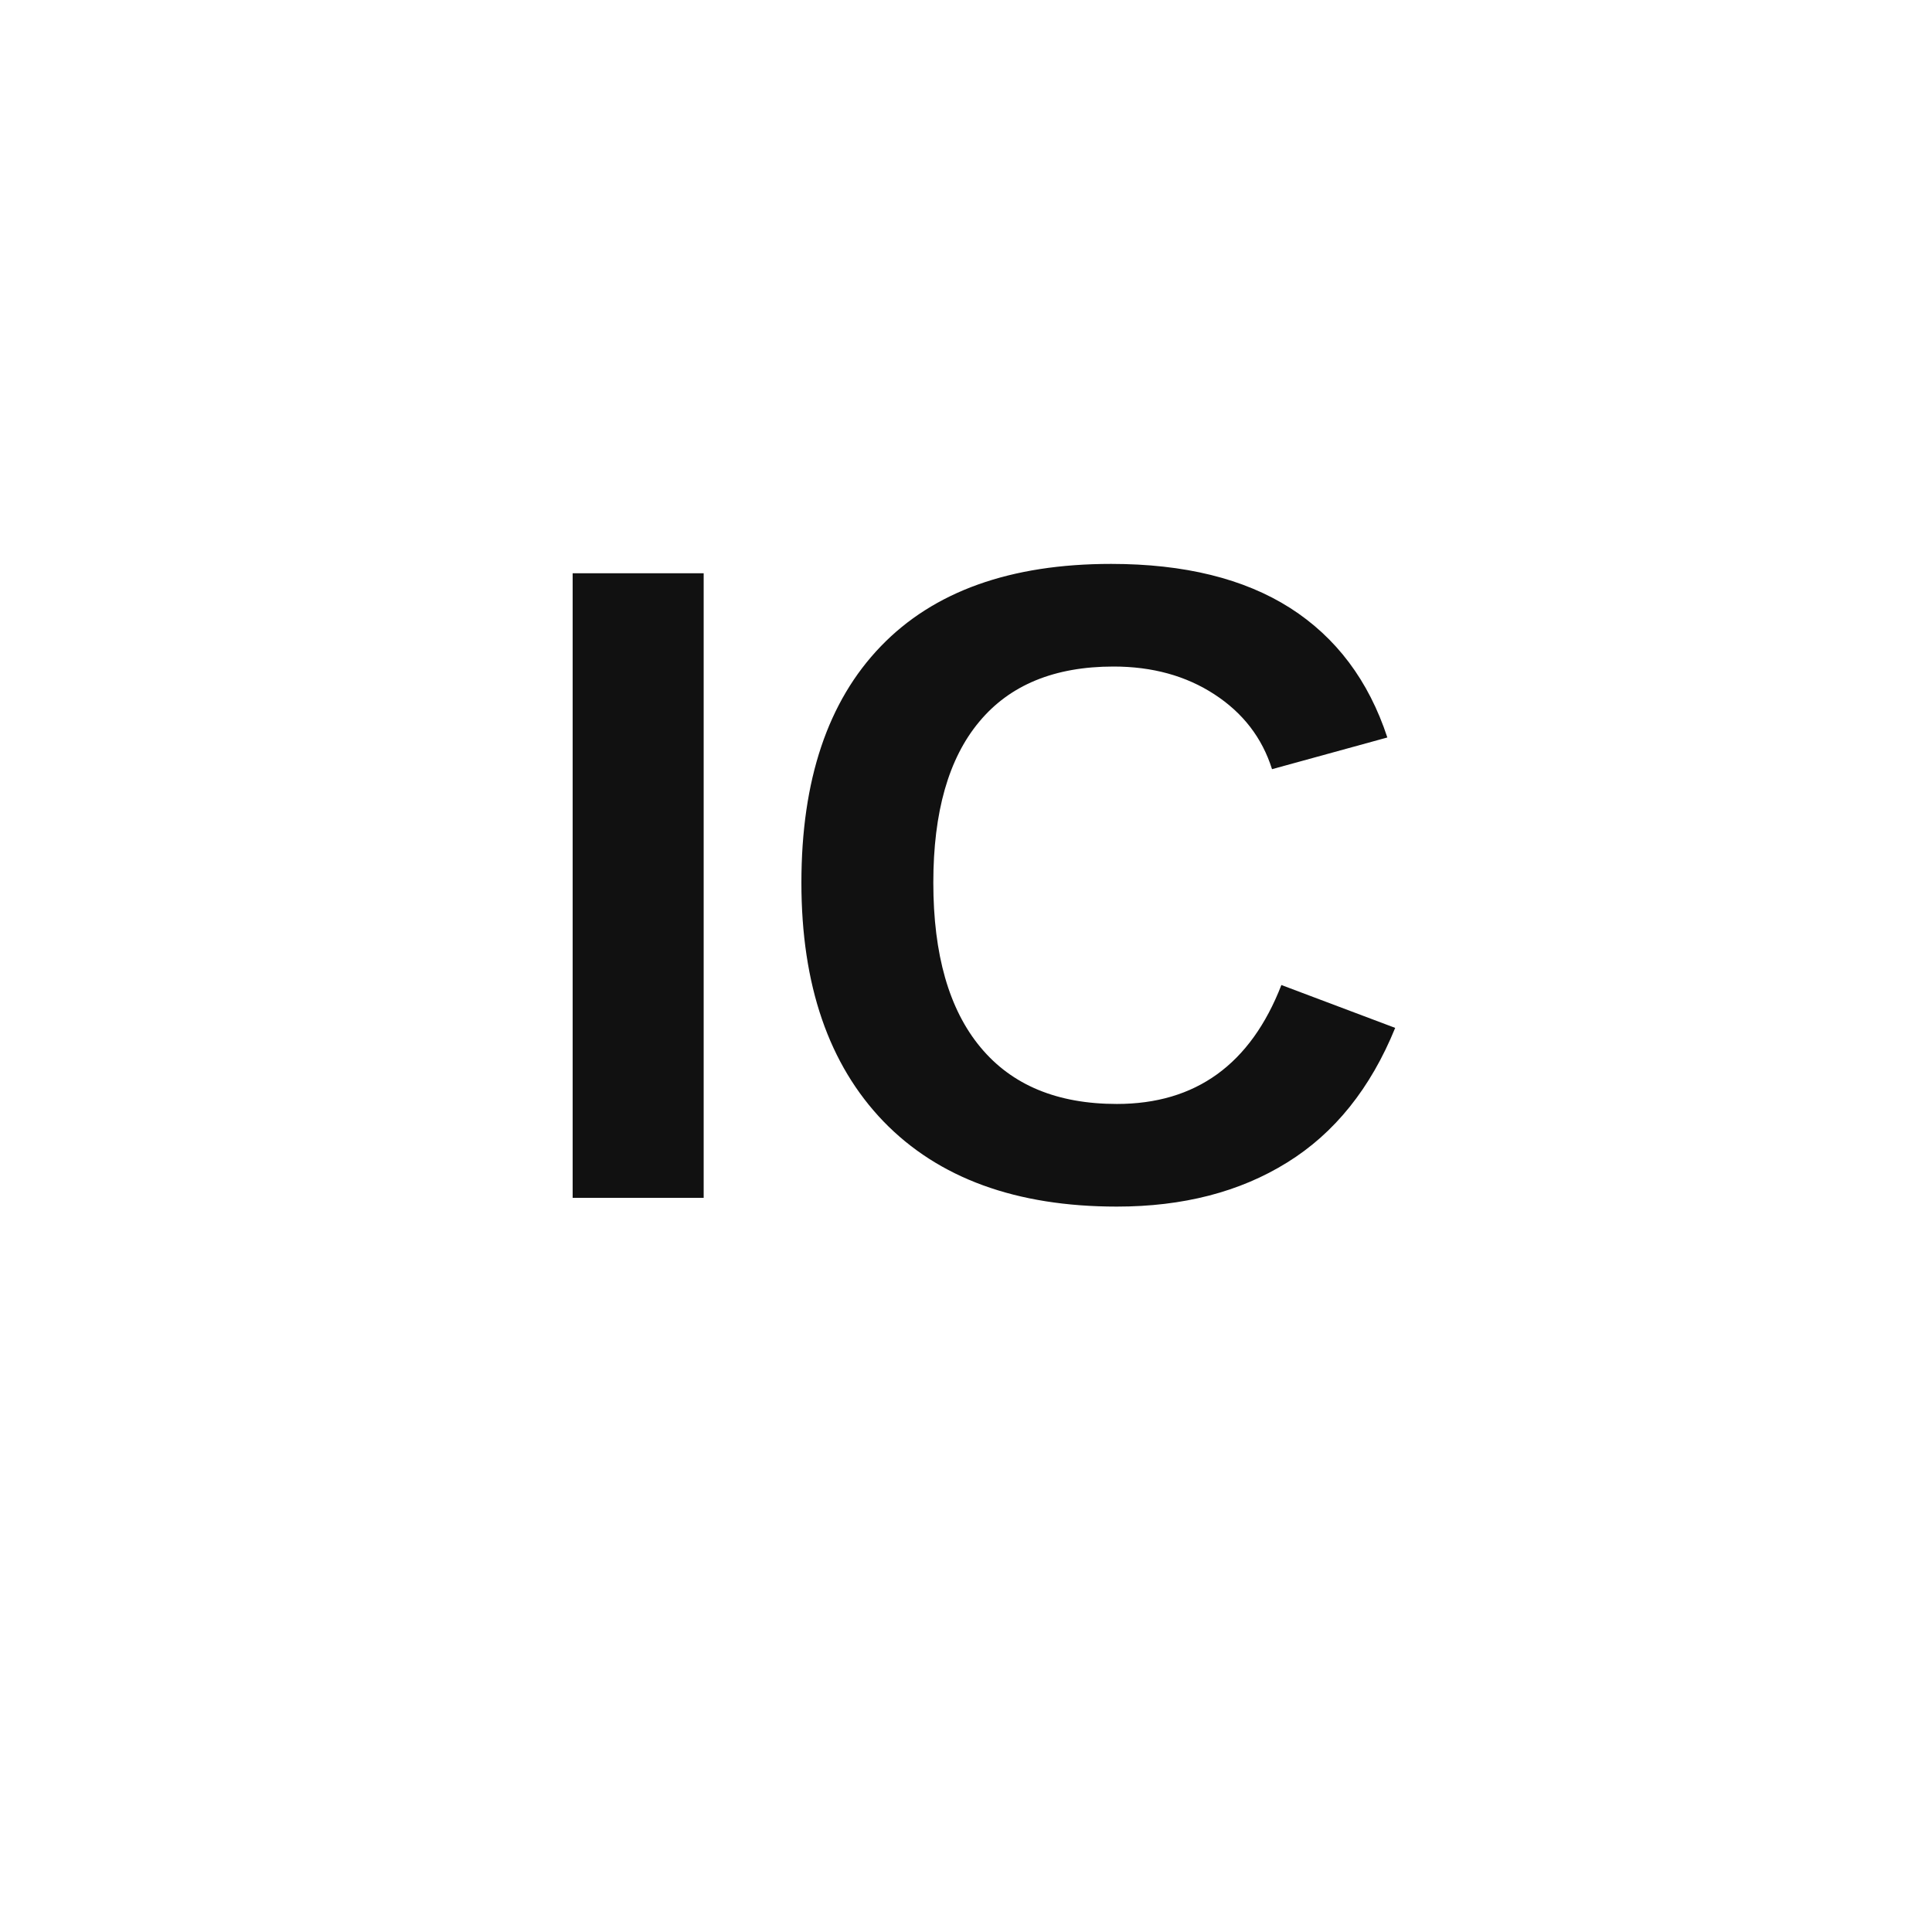
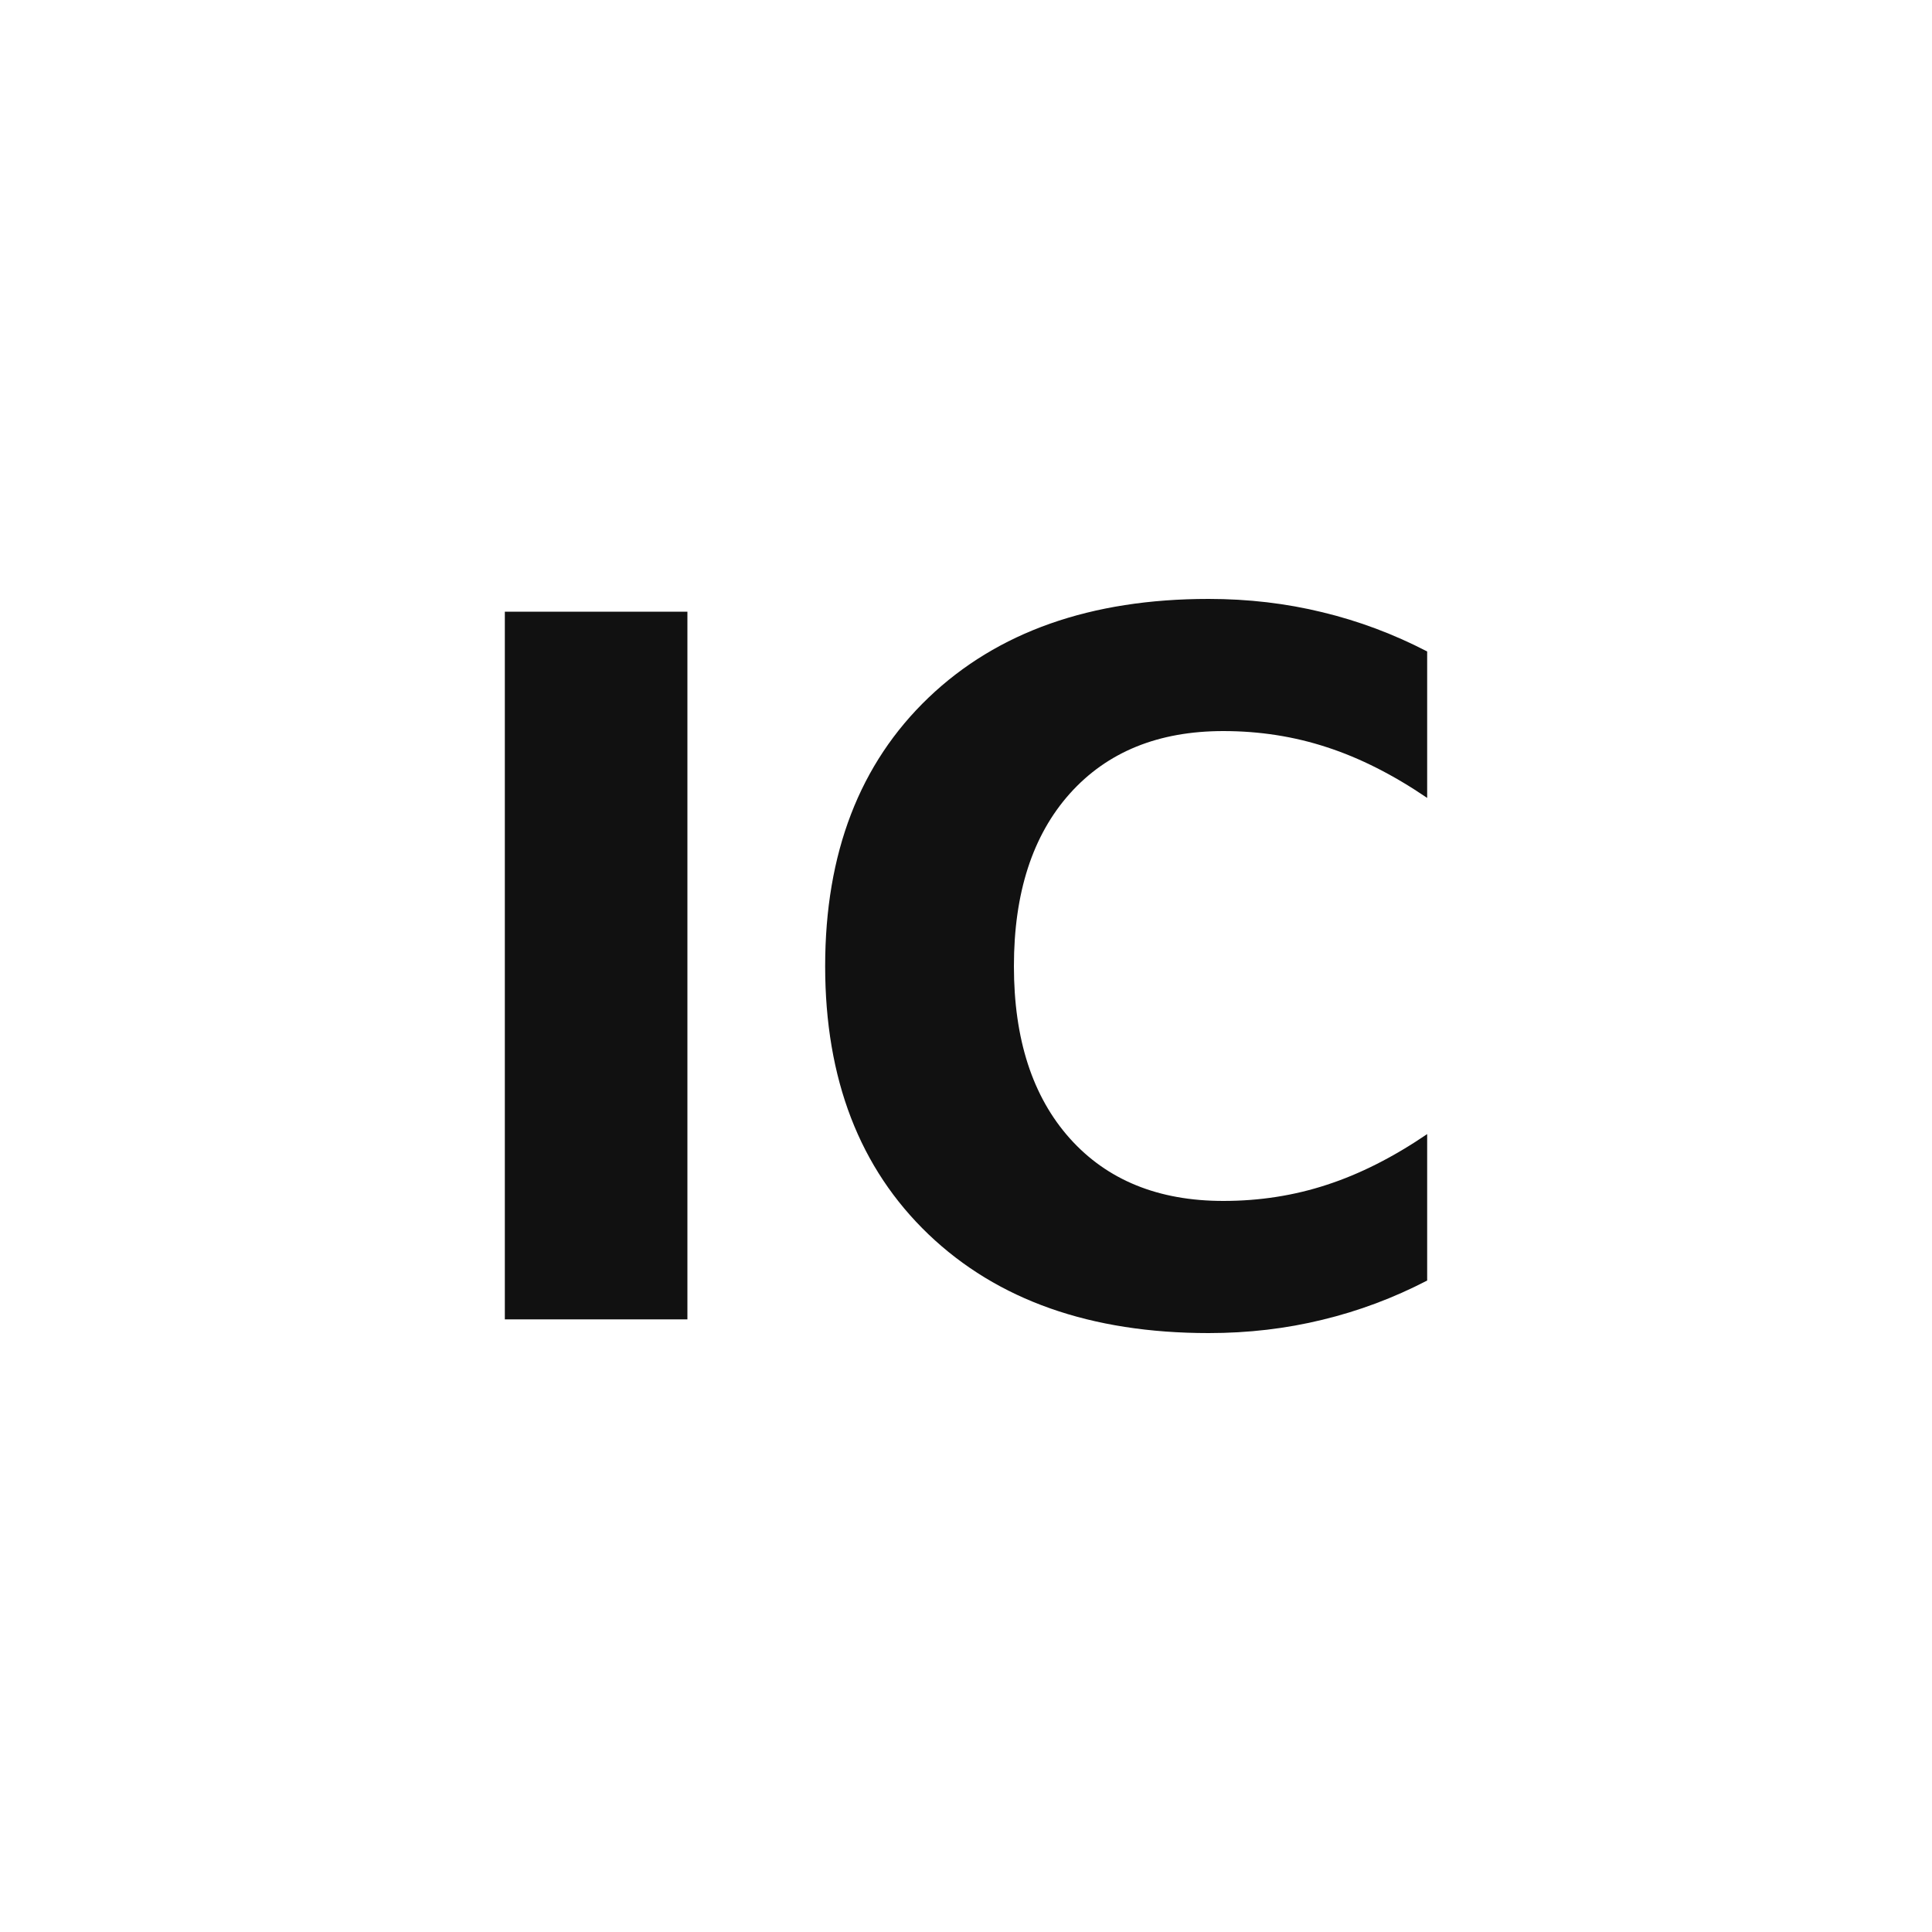
<svg xmlns="http://www.w3.org/2000/svg" viewBox="0 0 100 100" role="img" aria-label="Imum Coeli">
-   <text x="50" y="62" text-anchor="middle" font-family="Arial,Helvetica,sans-serif" font-size="47" font-weight="700" fill="#111111">IC</text>
+   <path d="M26.13 31.66H35.58V68.29H26.13Z M73.87 66.28Q71.27 67.63 68.45 68.31Q65.63 69 62.56 69Q53.41 69 48.06 63.89Q42.71 58.77 42.71 50.01Q42.71 41.23 48.06 36.11Q53.41 31 62.56 31Q65.63 31 68.45 31.69Q71.27 32.37 73.87 33.72V41.3Q71.24 39.51 68.69 38.68Q66.14 37.84 63.32 37.84Q58.27 37.84 55.37 41.08Q52.48 44.32 52.48 50.01Q52.48 55.68 55.37 58.92Q58.27 62.16 63.32 62.16Q66.14 62.16 68.69 61.32Q71.24 60.49 73.87 58.7Z" fill="#111111" />
</svg>
